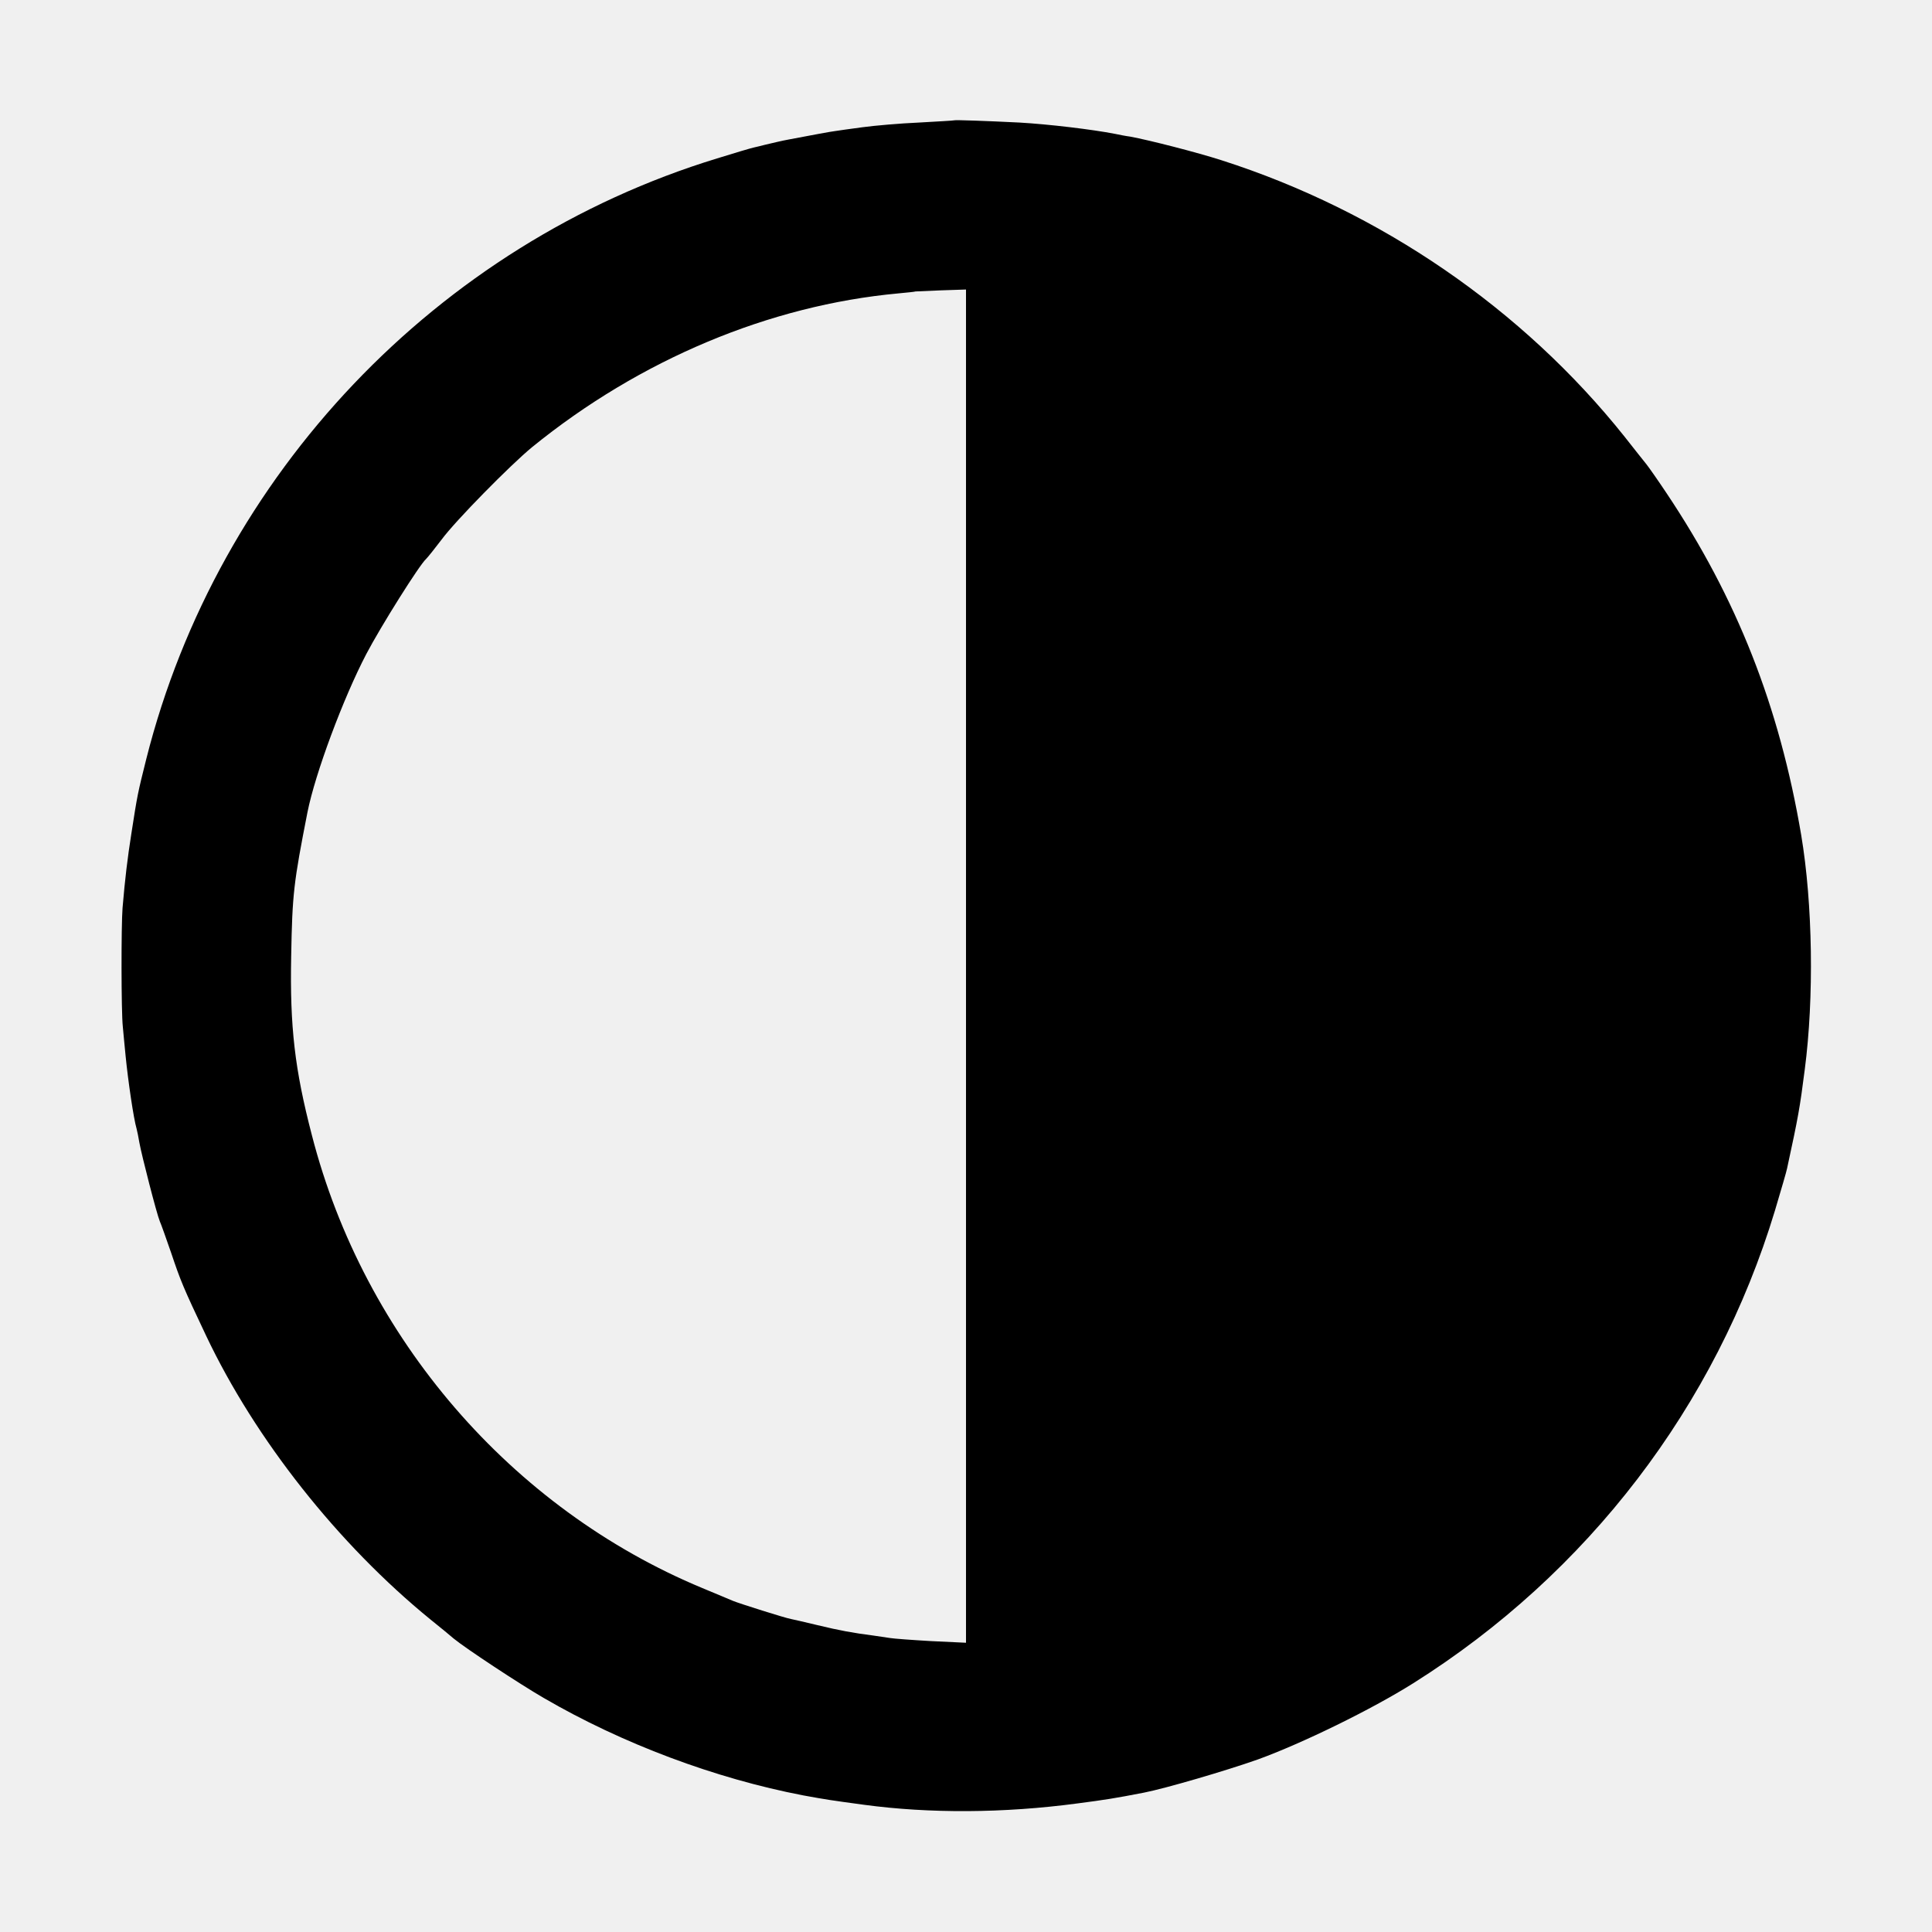
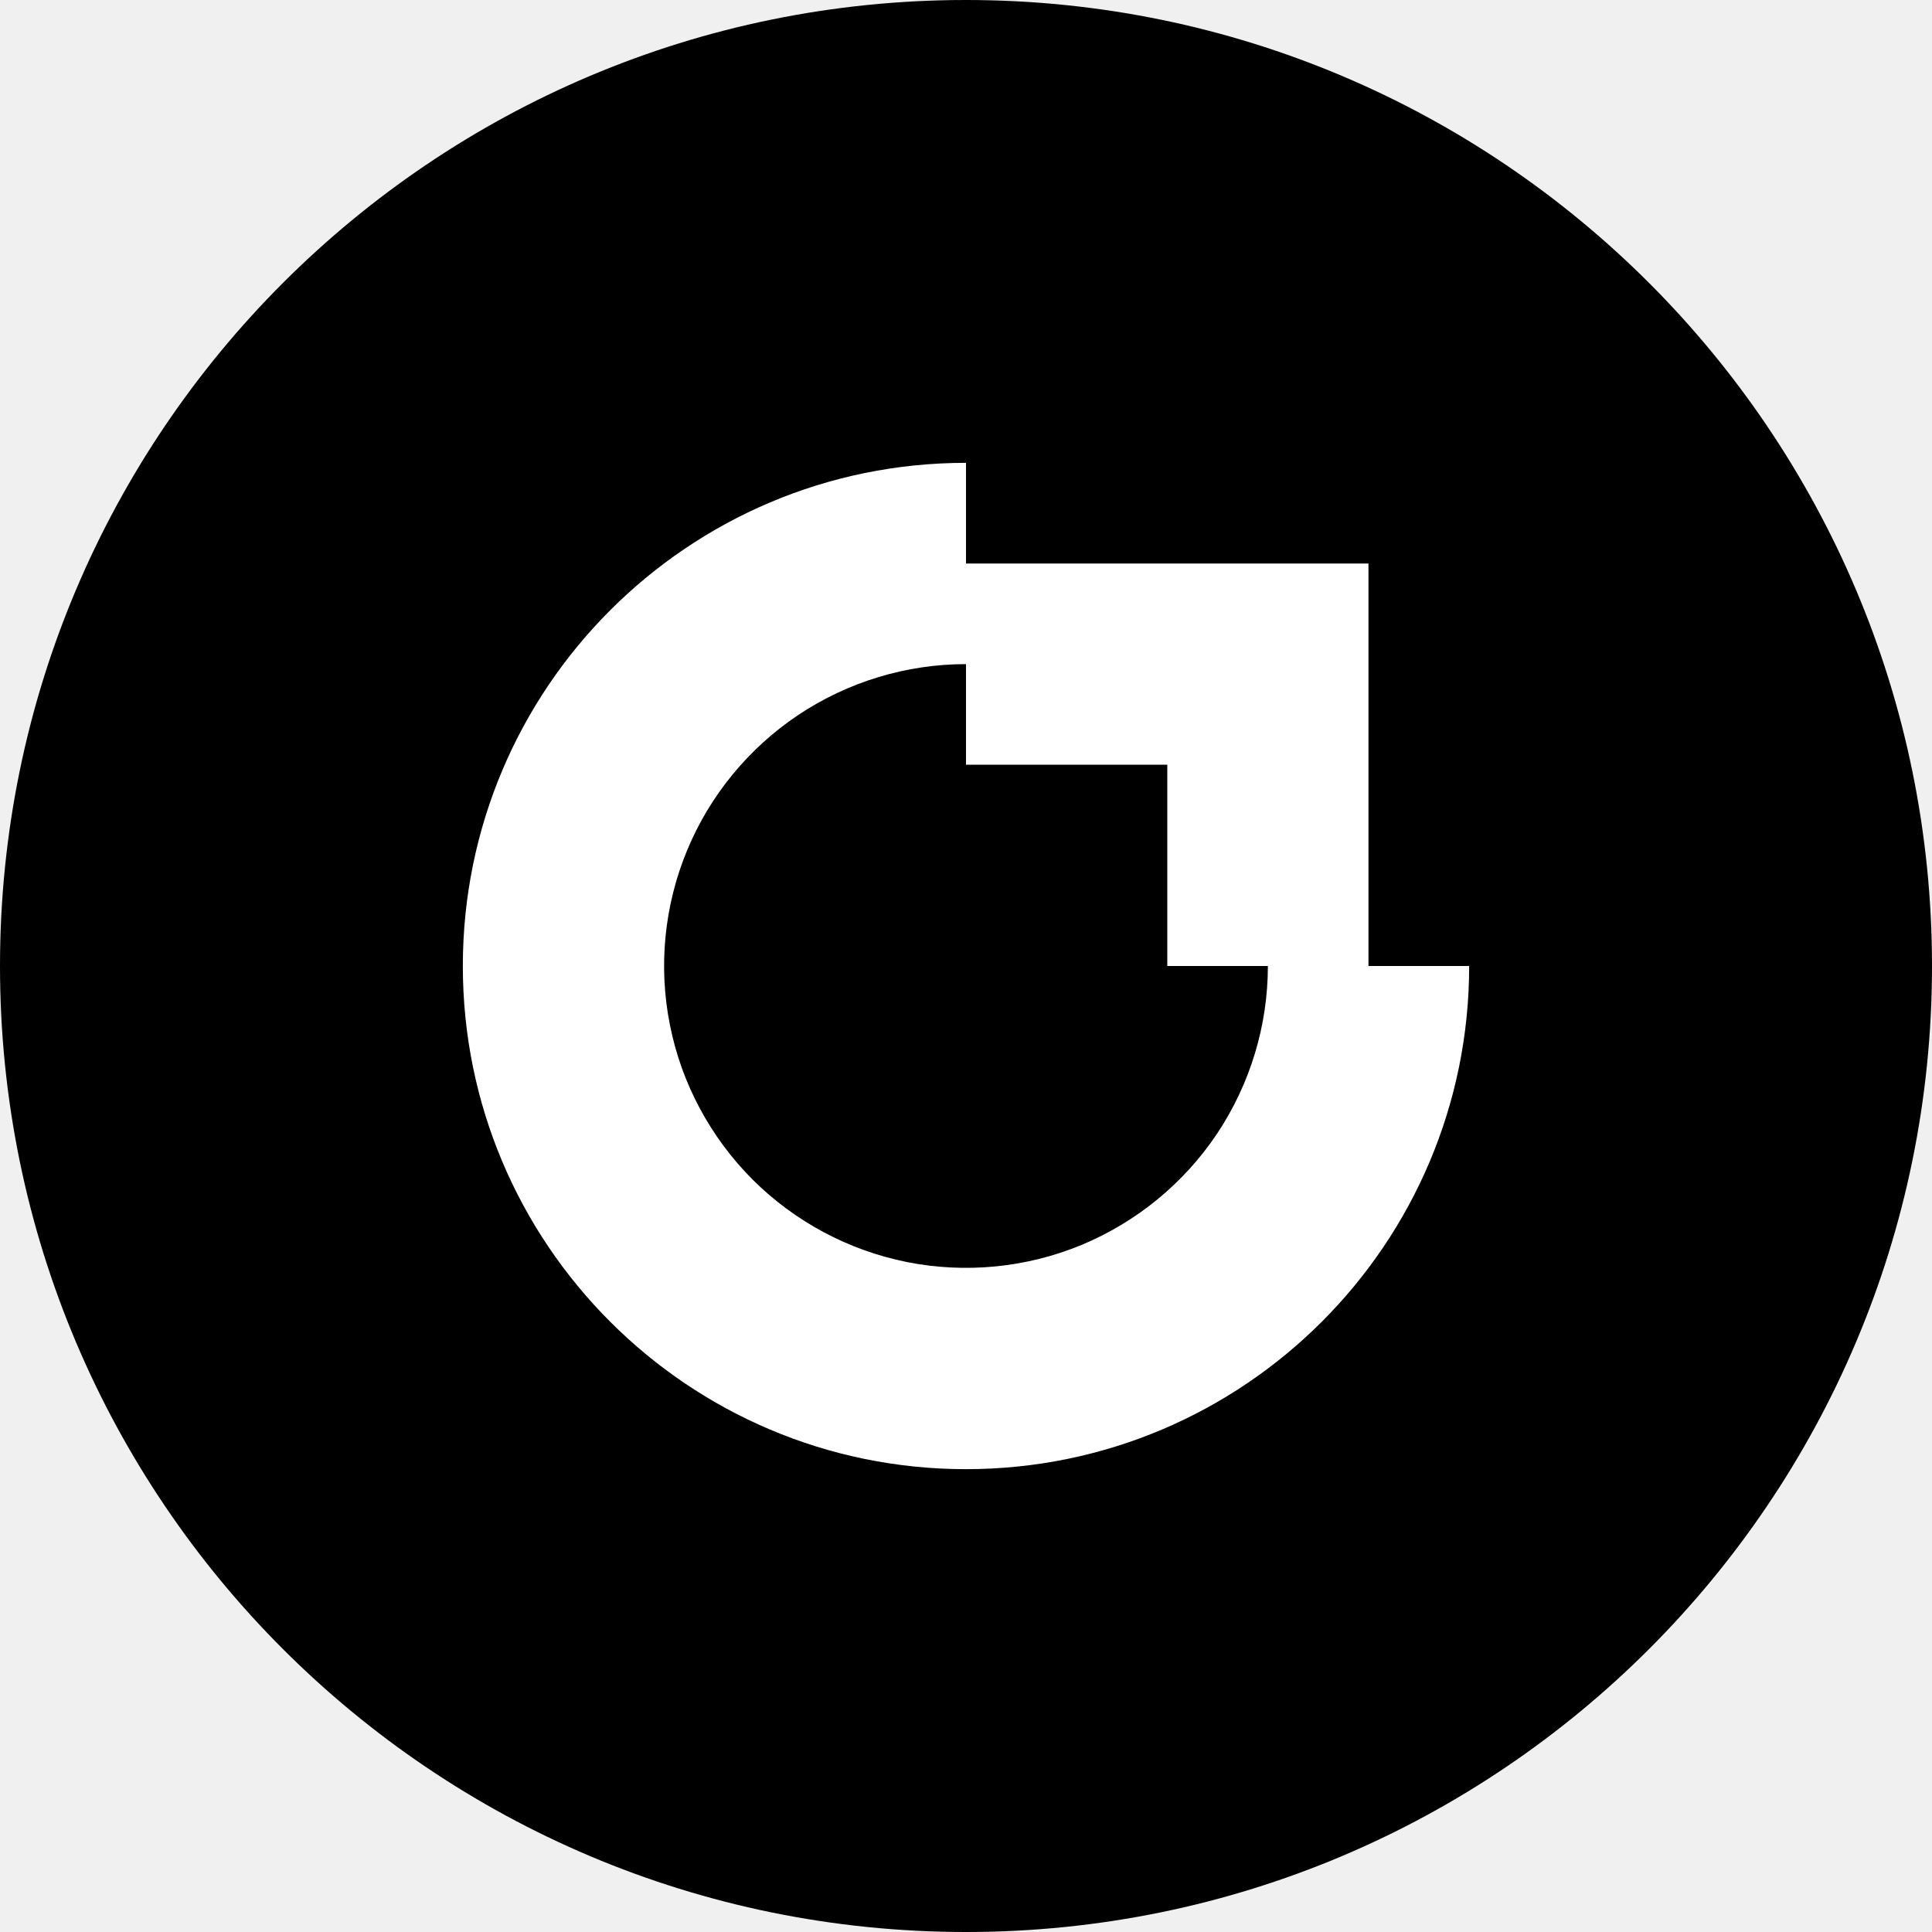
- <svg xmlns="http://www.w3.org/2000/svg" version="1.0" width="700pt" height="700pt" viewBox="0 0 700 700" preserveAspectRatio="xMidYMid meet">
-   <g transform="translate(0,700) scale(0.1,-0.1)" fill="#000000" stroke="none">
-     <path d="M3457 6564 c-1 -1 -58 -4 -127 -8 -69 -3 -161 -11 -205 -17 -44 -6 -89 -12 -100 -14 -17 -2 -75 -13 -165 -30 -28 -5 -60 -13 -90 -20 -11 -3 -28 -7 -37 -9 -10 -2 -71 -20 -135 -40 -1014 -310 -1808 -1145 -2068 -2176 -31 -124 -32 -128 -54 -270 -14 -89 -23 -163 -32 -270 -5 -63 -5 -376 1 -430 2 -25 7 -72 10 -105 9 -91 29 -228 40 -265 2 -8 7 -31 10 -50 8 -45 63 -259 74 -285 5 -11 23 -62 41 -114 34 -101 43 -124 127 -301 178 -375 478 -755 813 -1028 36 -29 74 -60 84 -69 44 -36 238 -164 326 -215 285 -166 622 -292 940 -353 88 -16 95 -17 220 -34 237 -32 506 -31 775 5 99 13 132 18 240 39 77 15 296 79 412 120 160 58 412 181 563 276 633 398 1097 1005 1311 1713 22 74 42 142 44 153 41 189 46 218 64 358 34 260 29 600 -13 850 -79 466 -233 857 -487 1237 -32 48 -65 95 -73 105 -8 10 -44 55 -80 101 -369 463 -885 817 -1459 1001 -90 29 -262 73 -332 86 -16 2 -41 7 -55 10 -82 16 -241 35 -347 41 -121 6 -233 10 -236 8z m43 -3064 l0 -2452 -127 6 c-70 4 -136 9 -147 11 -12 2 -39 6 -61 9 -77 10 -121 18 -204 38 -46 11 -89 21 -95 22 -19 3 -190 57 -211 66 -11 5 -60 25 -110 46 -693 288 -1226 906 -1415 1641 -62 238 -80 392 -75 648 4 227 9 267 59 522 28 141 130 414 213 573 53 101 193 324 217 345 6 6 31 37 56 70 50 68 249 270 328 335 390 317 860 514 1327 557 33 3 61 6 62 7 1 0 42 2 92 4 l91 3 0 -2451z" />
-   </g>
+ <svg xmlns="http://www.w3.org/2000/svg" width="16" height="16" viewBox="0 0 16 16" fill="none">
+   <circle cx="8" cy="8" r="8" fill="black" />
+   <path fill-rule="evenodd" clip-rule="evenodd" d="M3.833 8C3.833 5.699 5.699 3.833 8 3.833V4.667H11.333V8H12.167C12.167 10.301 10.301 12.167 8 12.167C5.699 12.167 3.833 10.301 3.833 8ZM10.5 8H9.667V6.333H8V5.5C7.505 5.5 7.022 5.647 6.611 5.921C6.2 6.196 5.879 6.586 5.69 7.043C5.501 7.5 5.451 8.003 5.548 8.488C5.644 8.973 5.883 9.418 6.232 9.768C6.582 10.117 7.027 10.355 7.512 10.452C7.997 10.548 8.5 10.499 8.957 10.31C9.413 10.12 9.804 9.8 10.079 9.389C10.353 8.978 10.5 8.494 10.5 8V8Z" fill="white" />
</svg>
